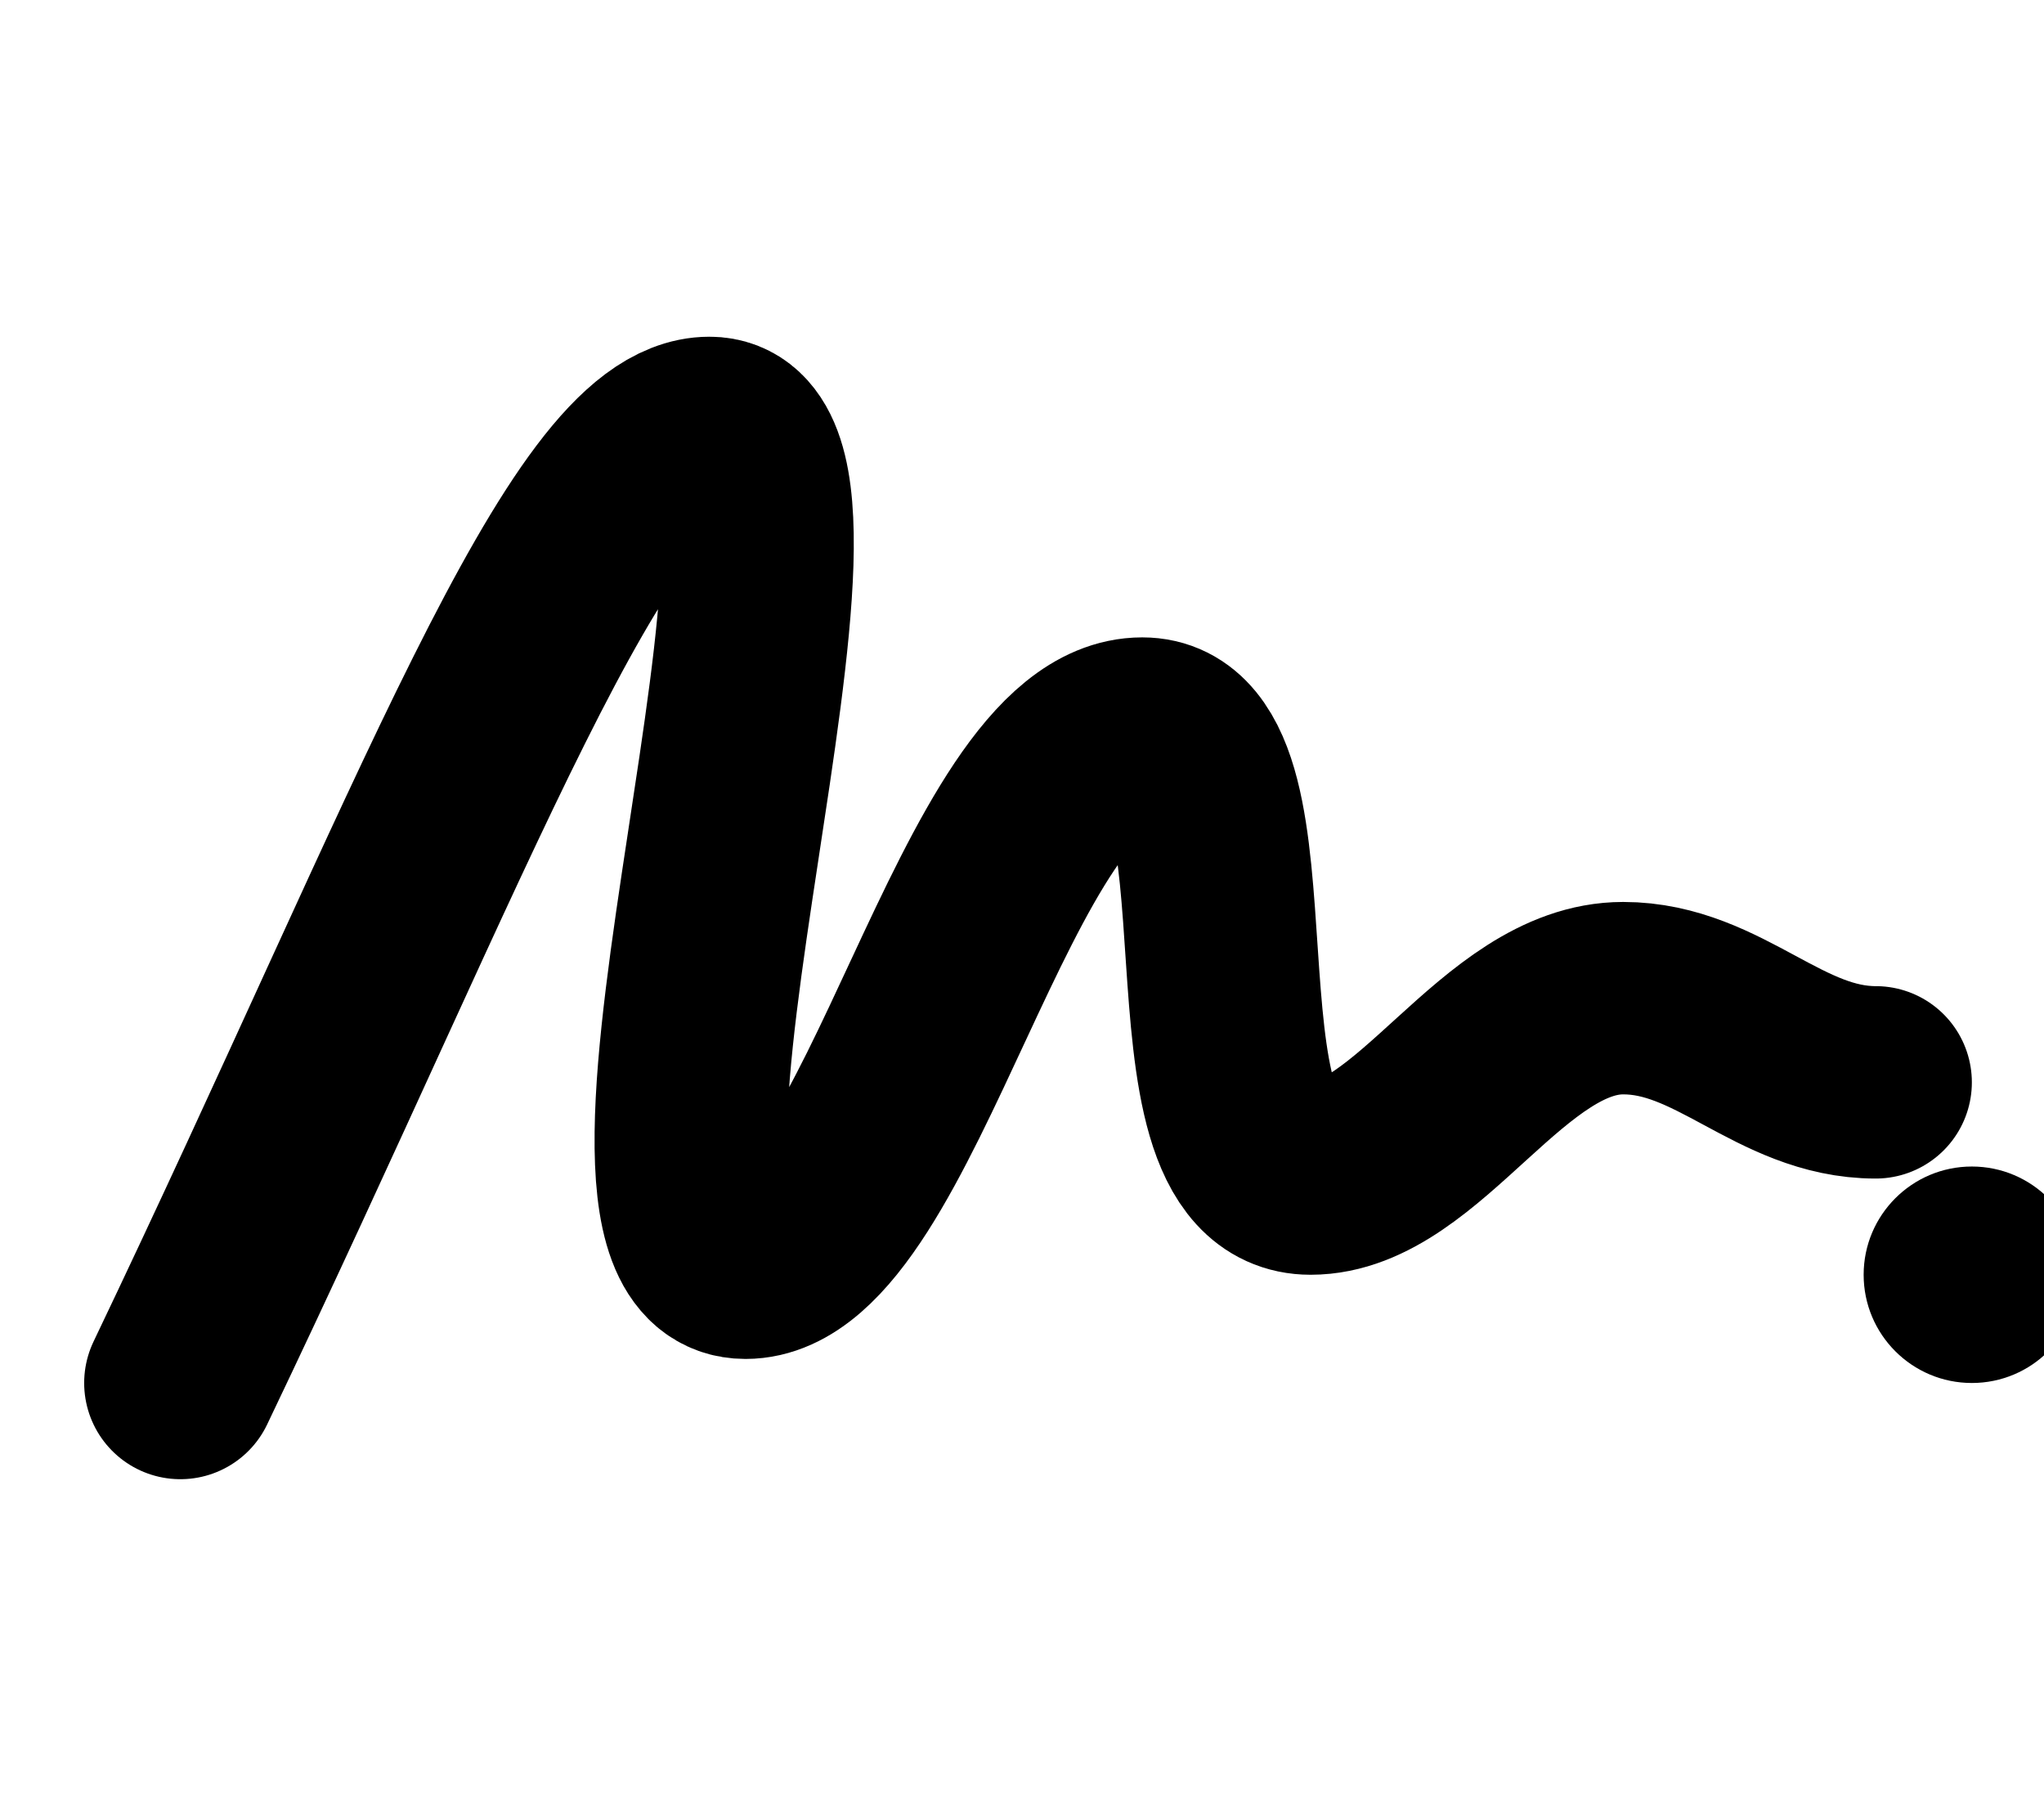
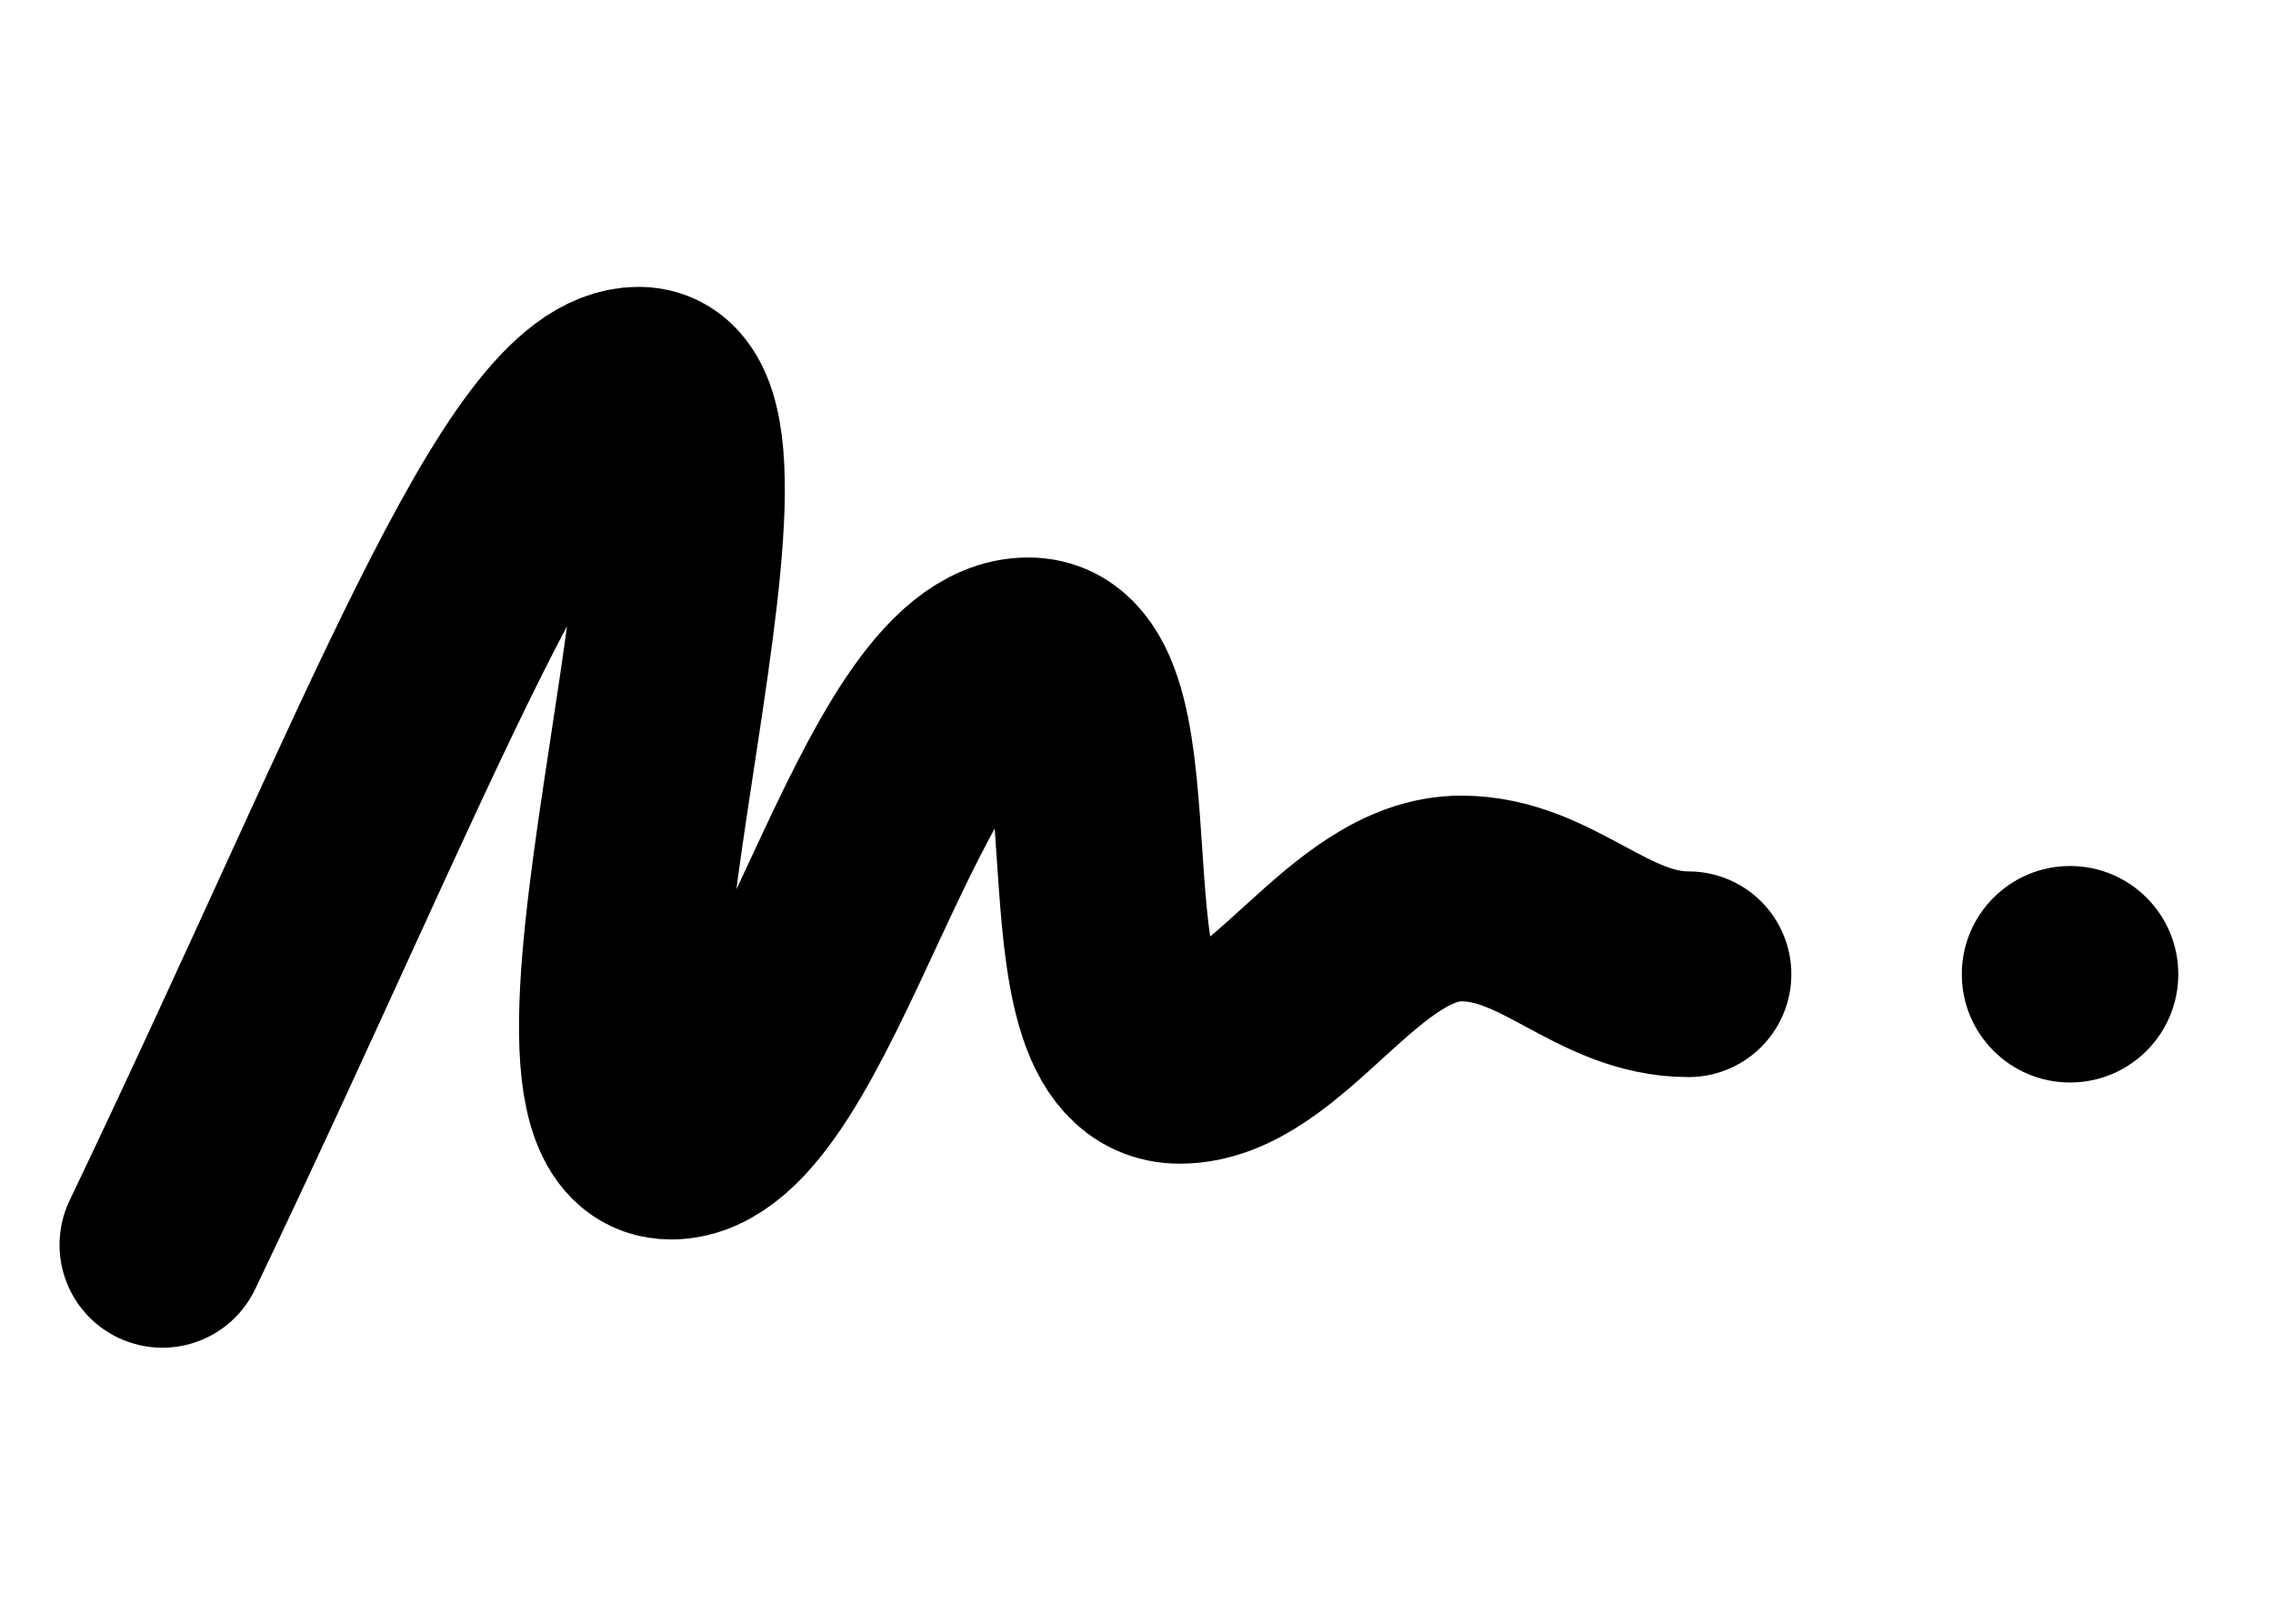
- <svg xmlns="http://www.w3.org/2000/svg" width="17" height="15" viewBox="0 0 17 15" fill="none" stroke="#000" stroke-width="1.6" stroke-linecap="round" stroke-linejoin="round">
+ <svg xmlns="http://www.w3.org/2000/svg" width="21" height="15" viewBox="0 0 21 15" fill="none" stroke="#000" stroke-width="1.9" stroke-linecap="round" stroke-linejoin="round">
  <path d="M1.5 11.5c2.2-4.6 3.4-7.9 4.4-7.9 1.3 0-1.1 6.9.3 6.9 1.2 0 2-4.4 3.3-4.4 1.1 0 .2 3.7 1.4 3.7.9 0 1.6-1.5 2.6-1.5.8 0 1.3.7 2.1.7" />
-   <circle cx="16.4" cy="10.6" r=".9" fill="#000" stroke="none" />
+   <circle cx="19.125" cy="9" r="1" fill="#000" stroke="none" />
</svg>
